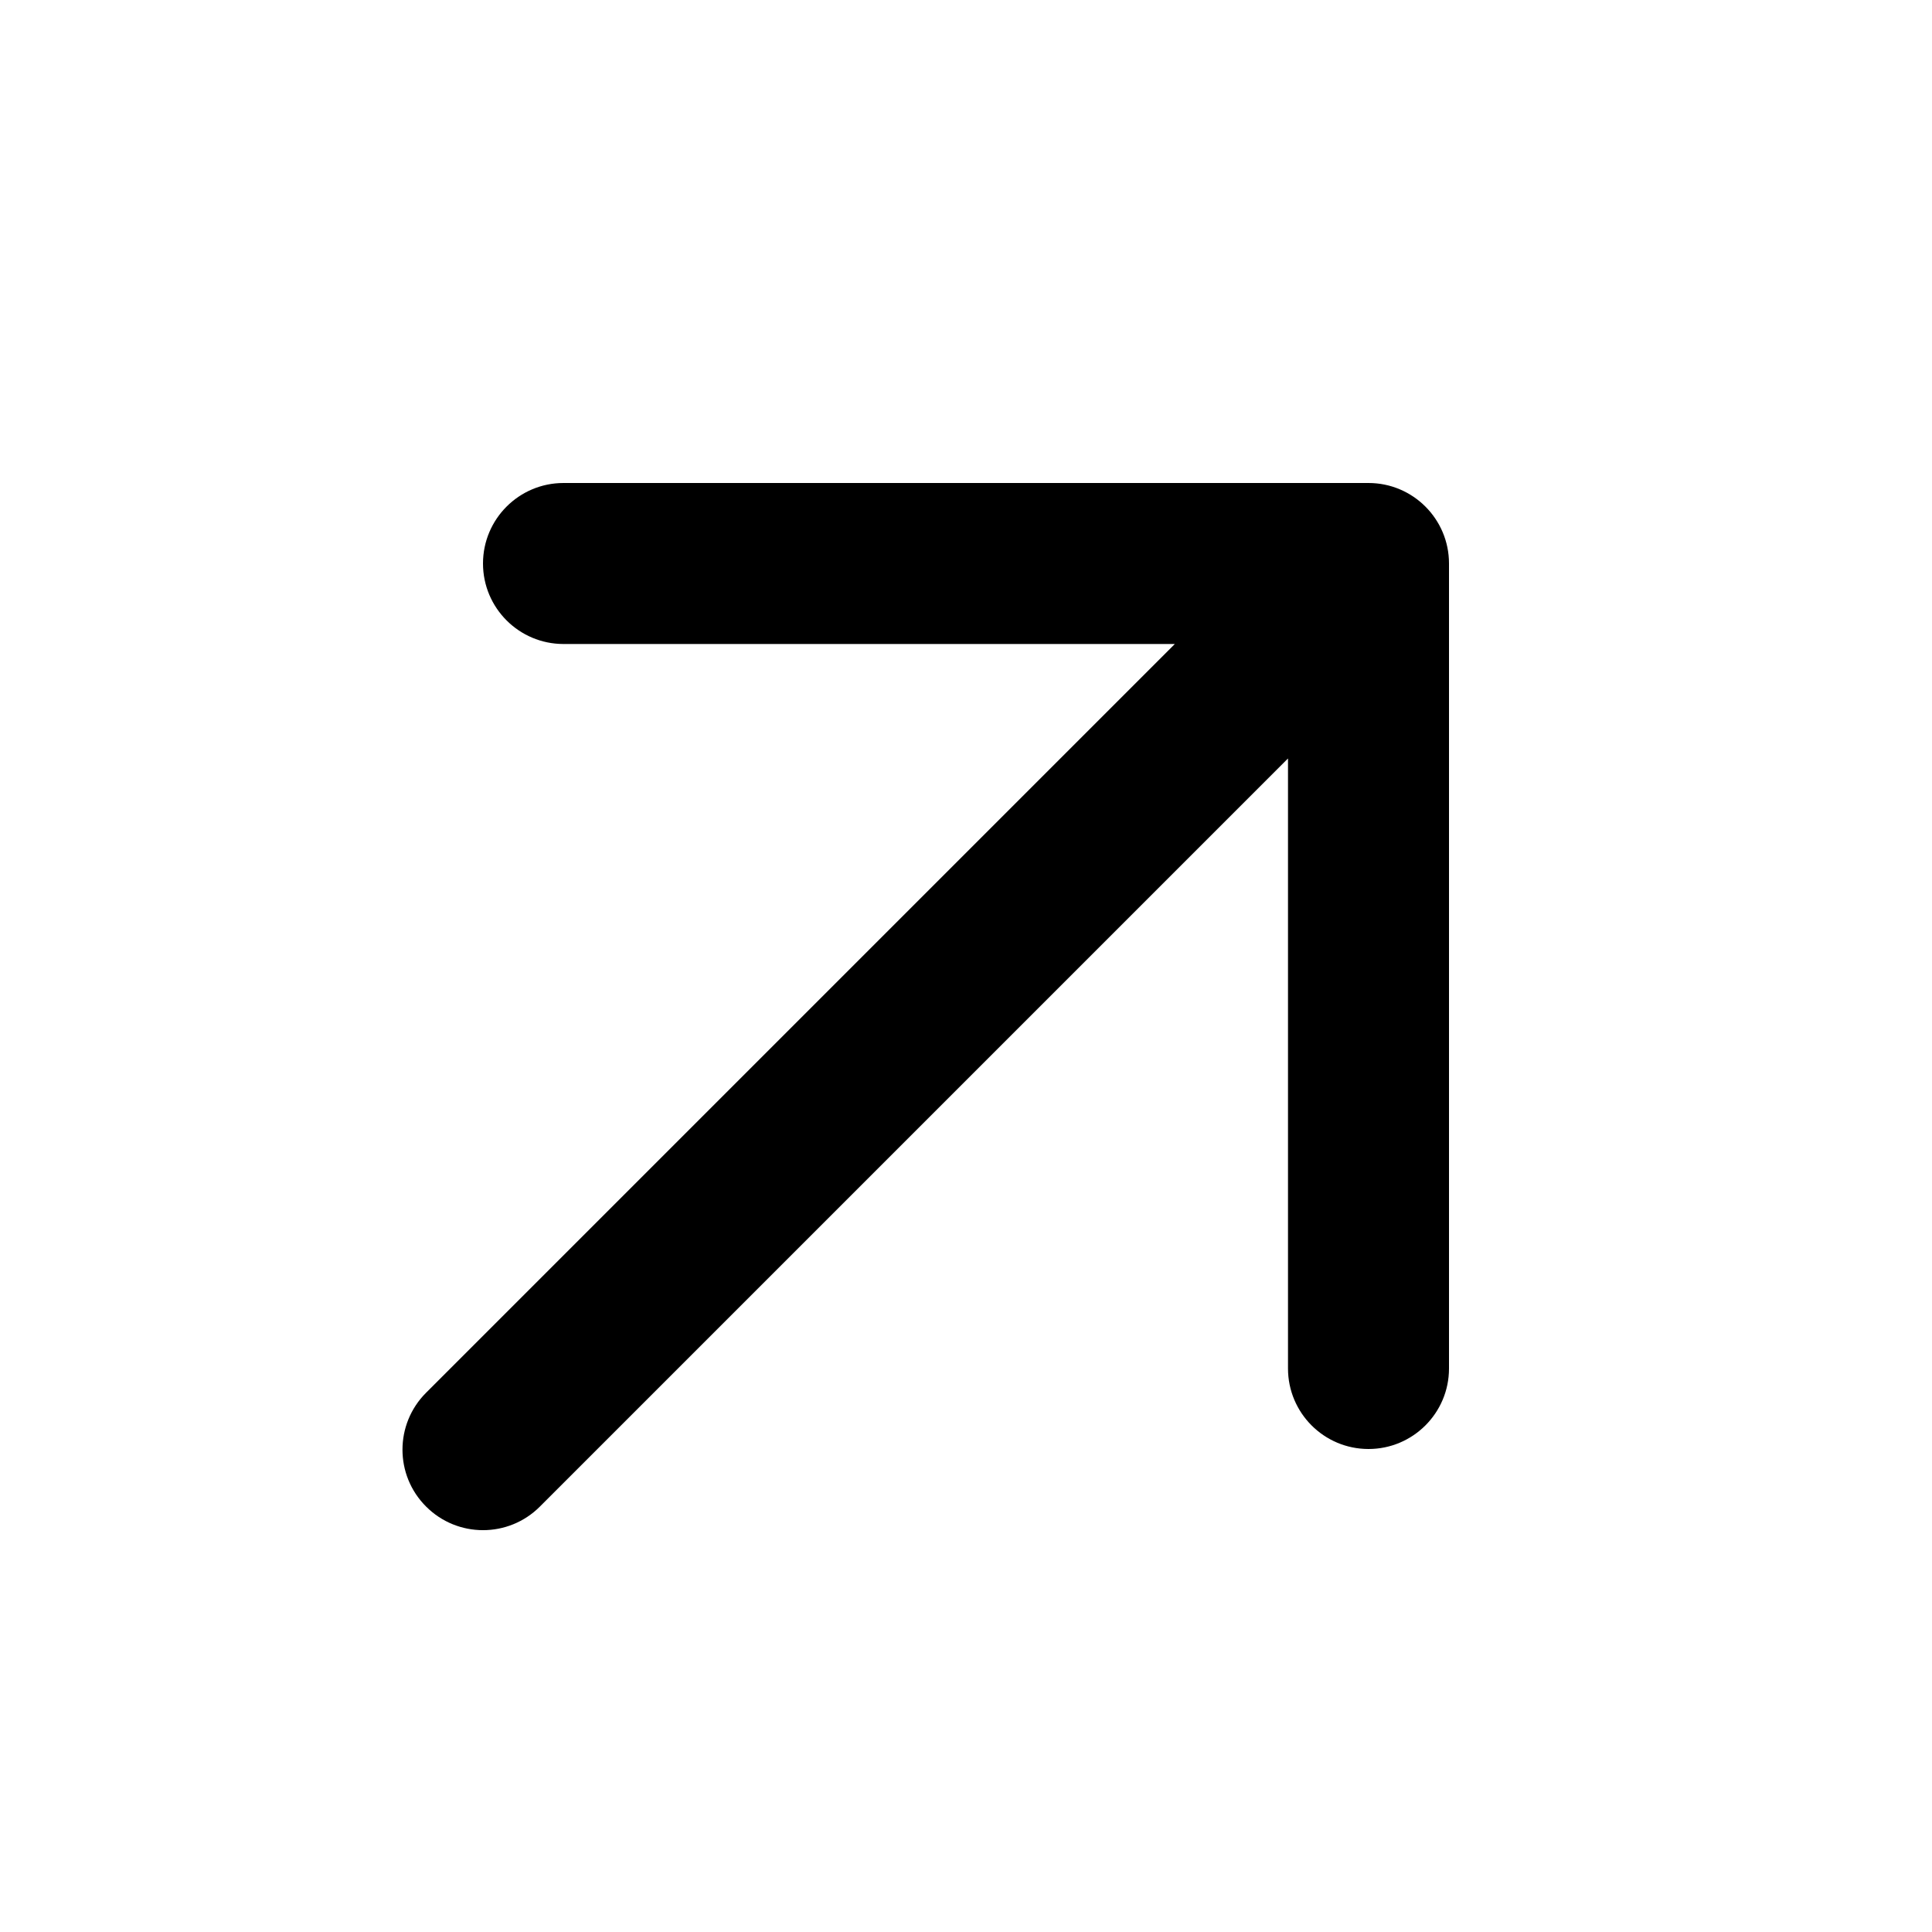
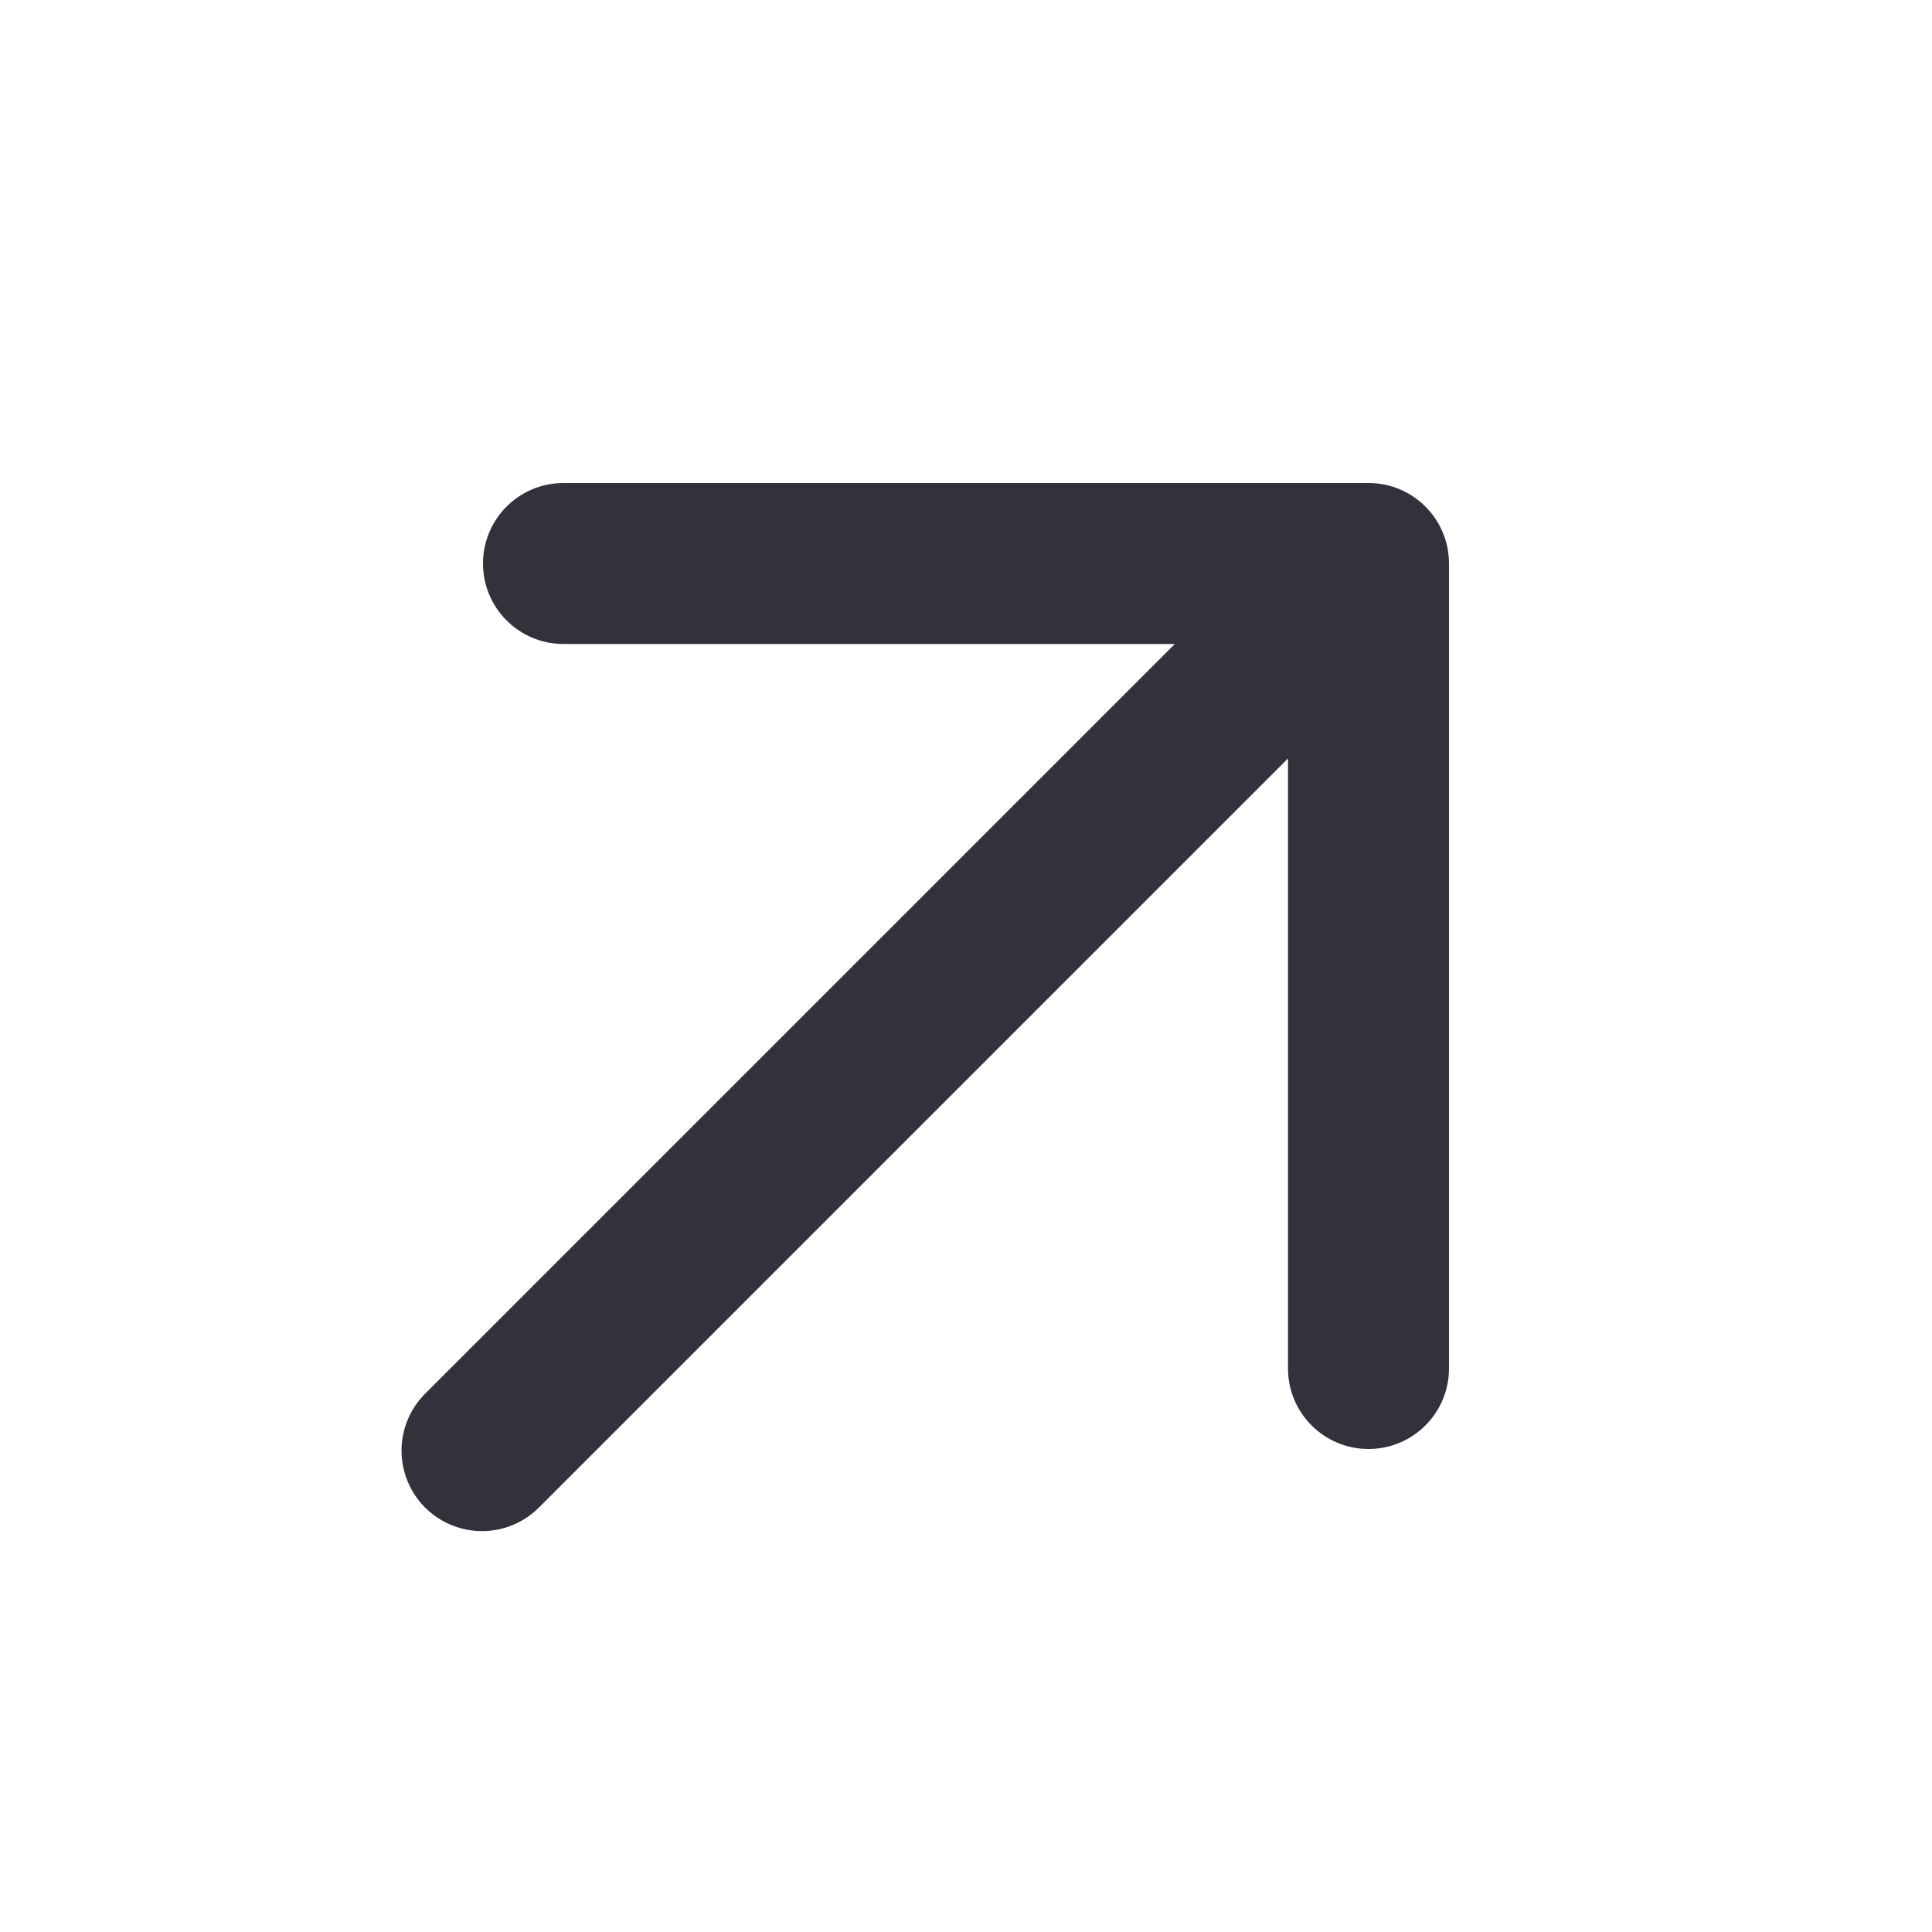
- <svg xmlns="http://www.w3.org/2000/svg" width="1em" height="1em" viewBox="0 0 24 24" fill="none">
-   <path fill-rule="evenodd" clip-rule="evenodd" d="M7 6C6.448 6 6 6.448 6 7C6 7.552 6.448 8 7 8H14.594L5.293 17.301C4.902 17.692 4.902 18.325 5.293 18.715C5.683 19.106 6.317 19.106 6.707 18.715L16 9.422V17C16 17.552 16.448 18 17 18C17.552 18 18 17.552 18 17V7C18 6.448 17.552 6 17 6H7Z" fill="currentColor" />
+ <svg xmlns="http://www.w3.org/2000/svg" viewBox="0 0 24 24" width="1em" height="1em" fill="none">
+   <path fill-rule="evenodd" clip-rule="evenodd" d="M7 6a1 1 0 0 0 0 2h7.594l-9.301 9.301a1 1 0 1 0 1.414 1.414L16 9.422V17a1 1 0 1 0 2 0V7a1 1 0 0 0-1-1H7Z" fill="#34313c" />
</svg>
